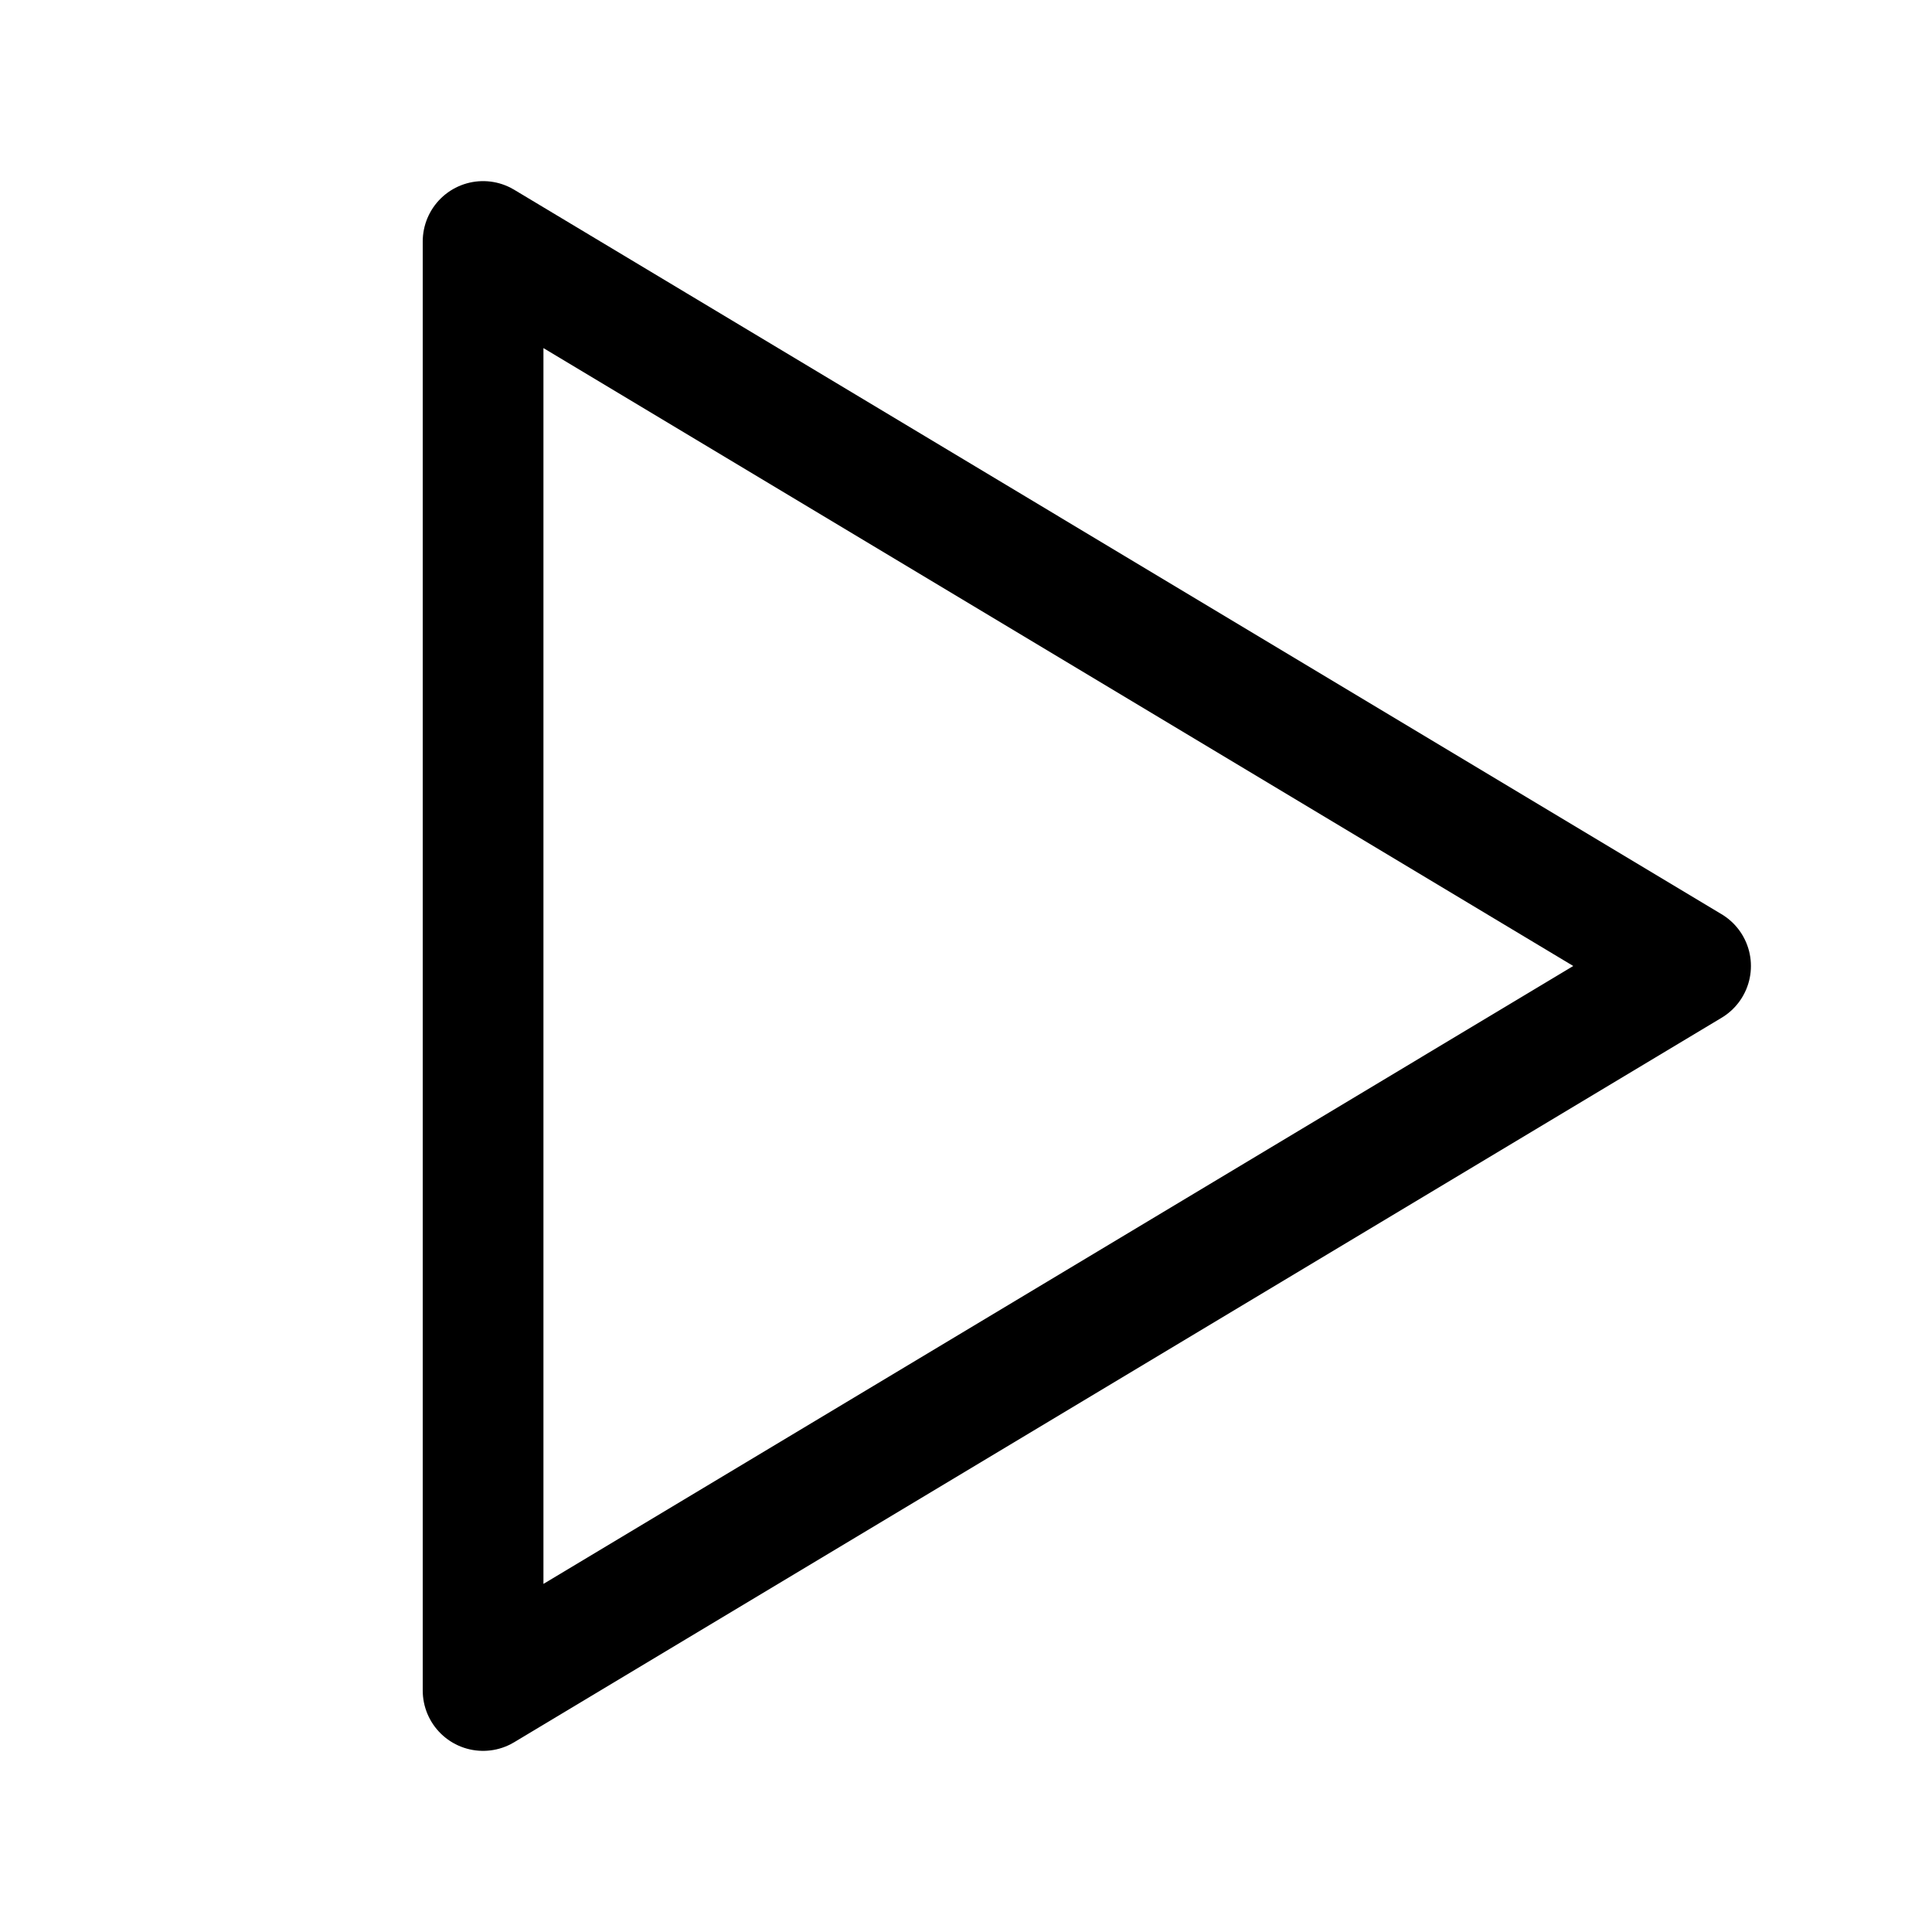
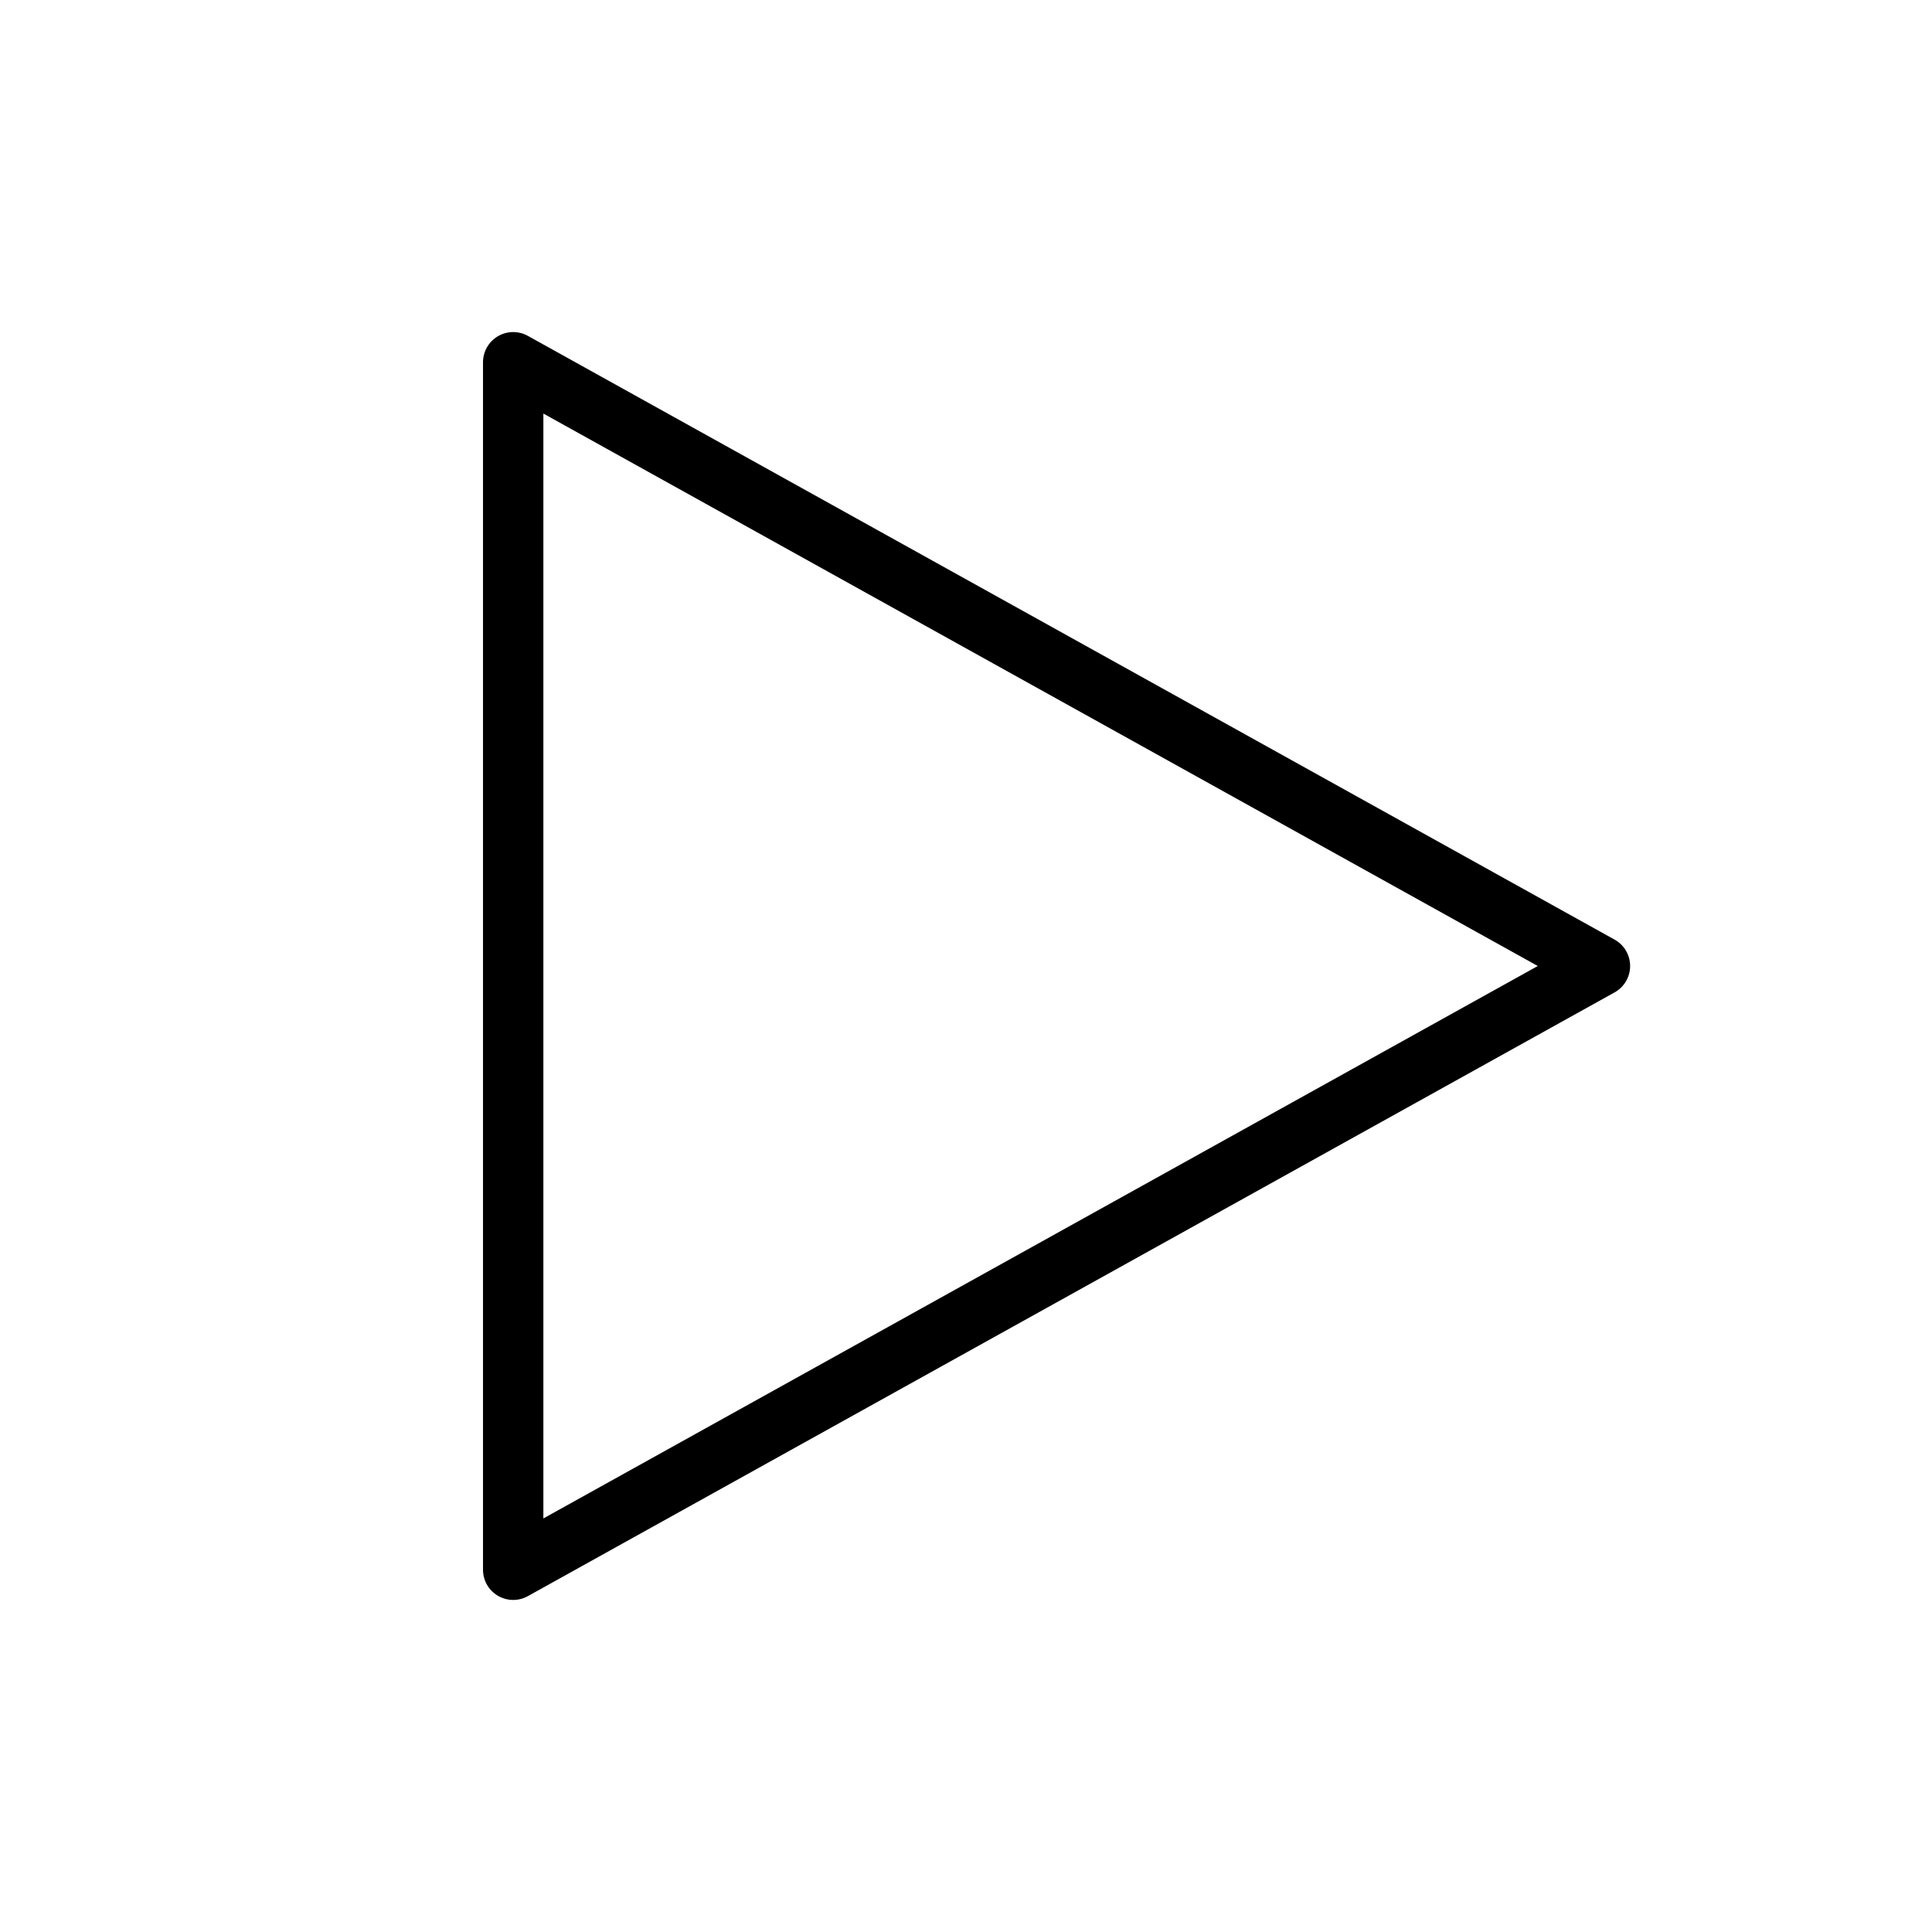
- <svg xmlns="http://www.w3.org/2000/svg" width="64" height="64" viewBox="0 0 16.933 16.933" version="1.1" id="svg833">
-   <defs id="defs827" />
-   <g id="layer1" transform="translate(0,-280.0666)">
-     <path style="fill:none;stroke:#000000;stroke-width:1.058;stroke-linecap:round;stroke-linejoin:round;stroke-miterlimit:4;stroke-dasharray:none;stroke-opacity:1" d="m 14.817,288.533 -10.583,6.35 v -12.7 z" id="path1380" />
-   </g>
+ <svg xmlns="http://www.w3.org/2000/svg" viewBox="0 0 64 64" style="background-color:#ffffff00" version="1.1" xml:space="preserve" x="0px" y="0px" width="64" height="64">
+   <path id="svgPlay" d="M 17, 12 L 53, 32 L 17, 52 Z" fill="none" stroke="#000000" stroke-width="2" stroke-linecap="round" stroke-linejoin="round" />
</svg>
